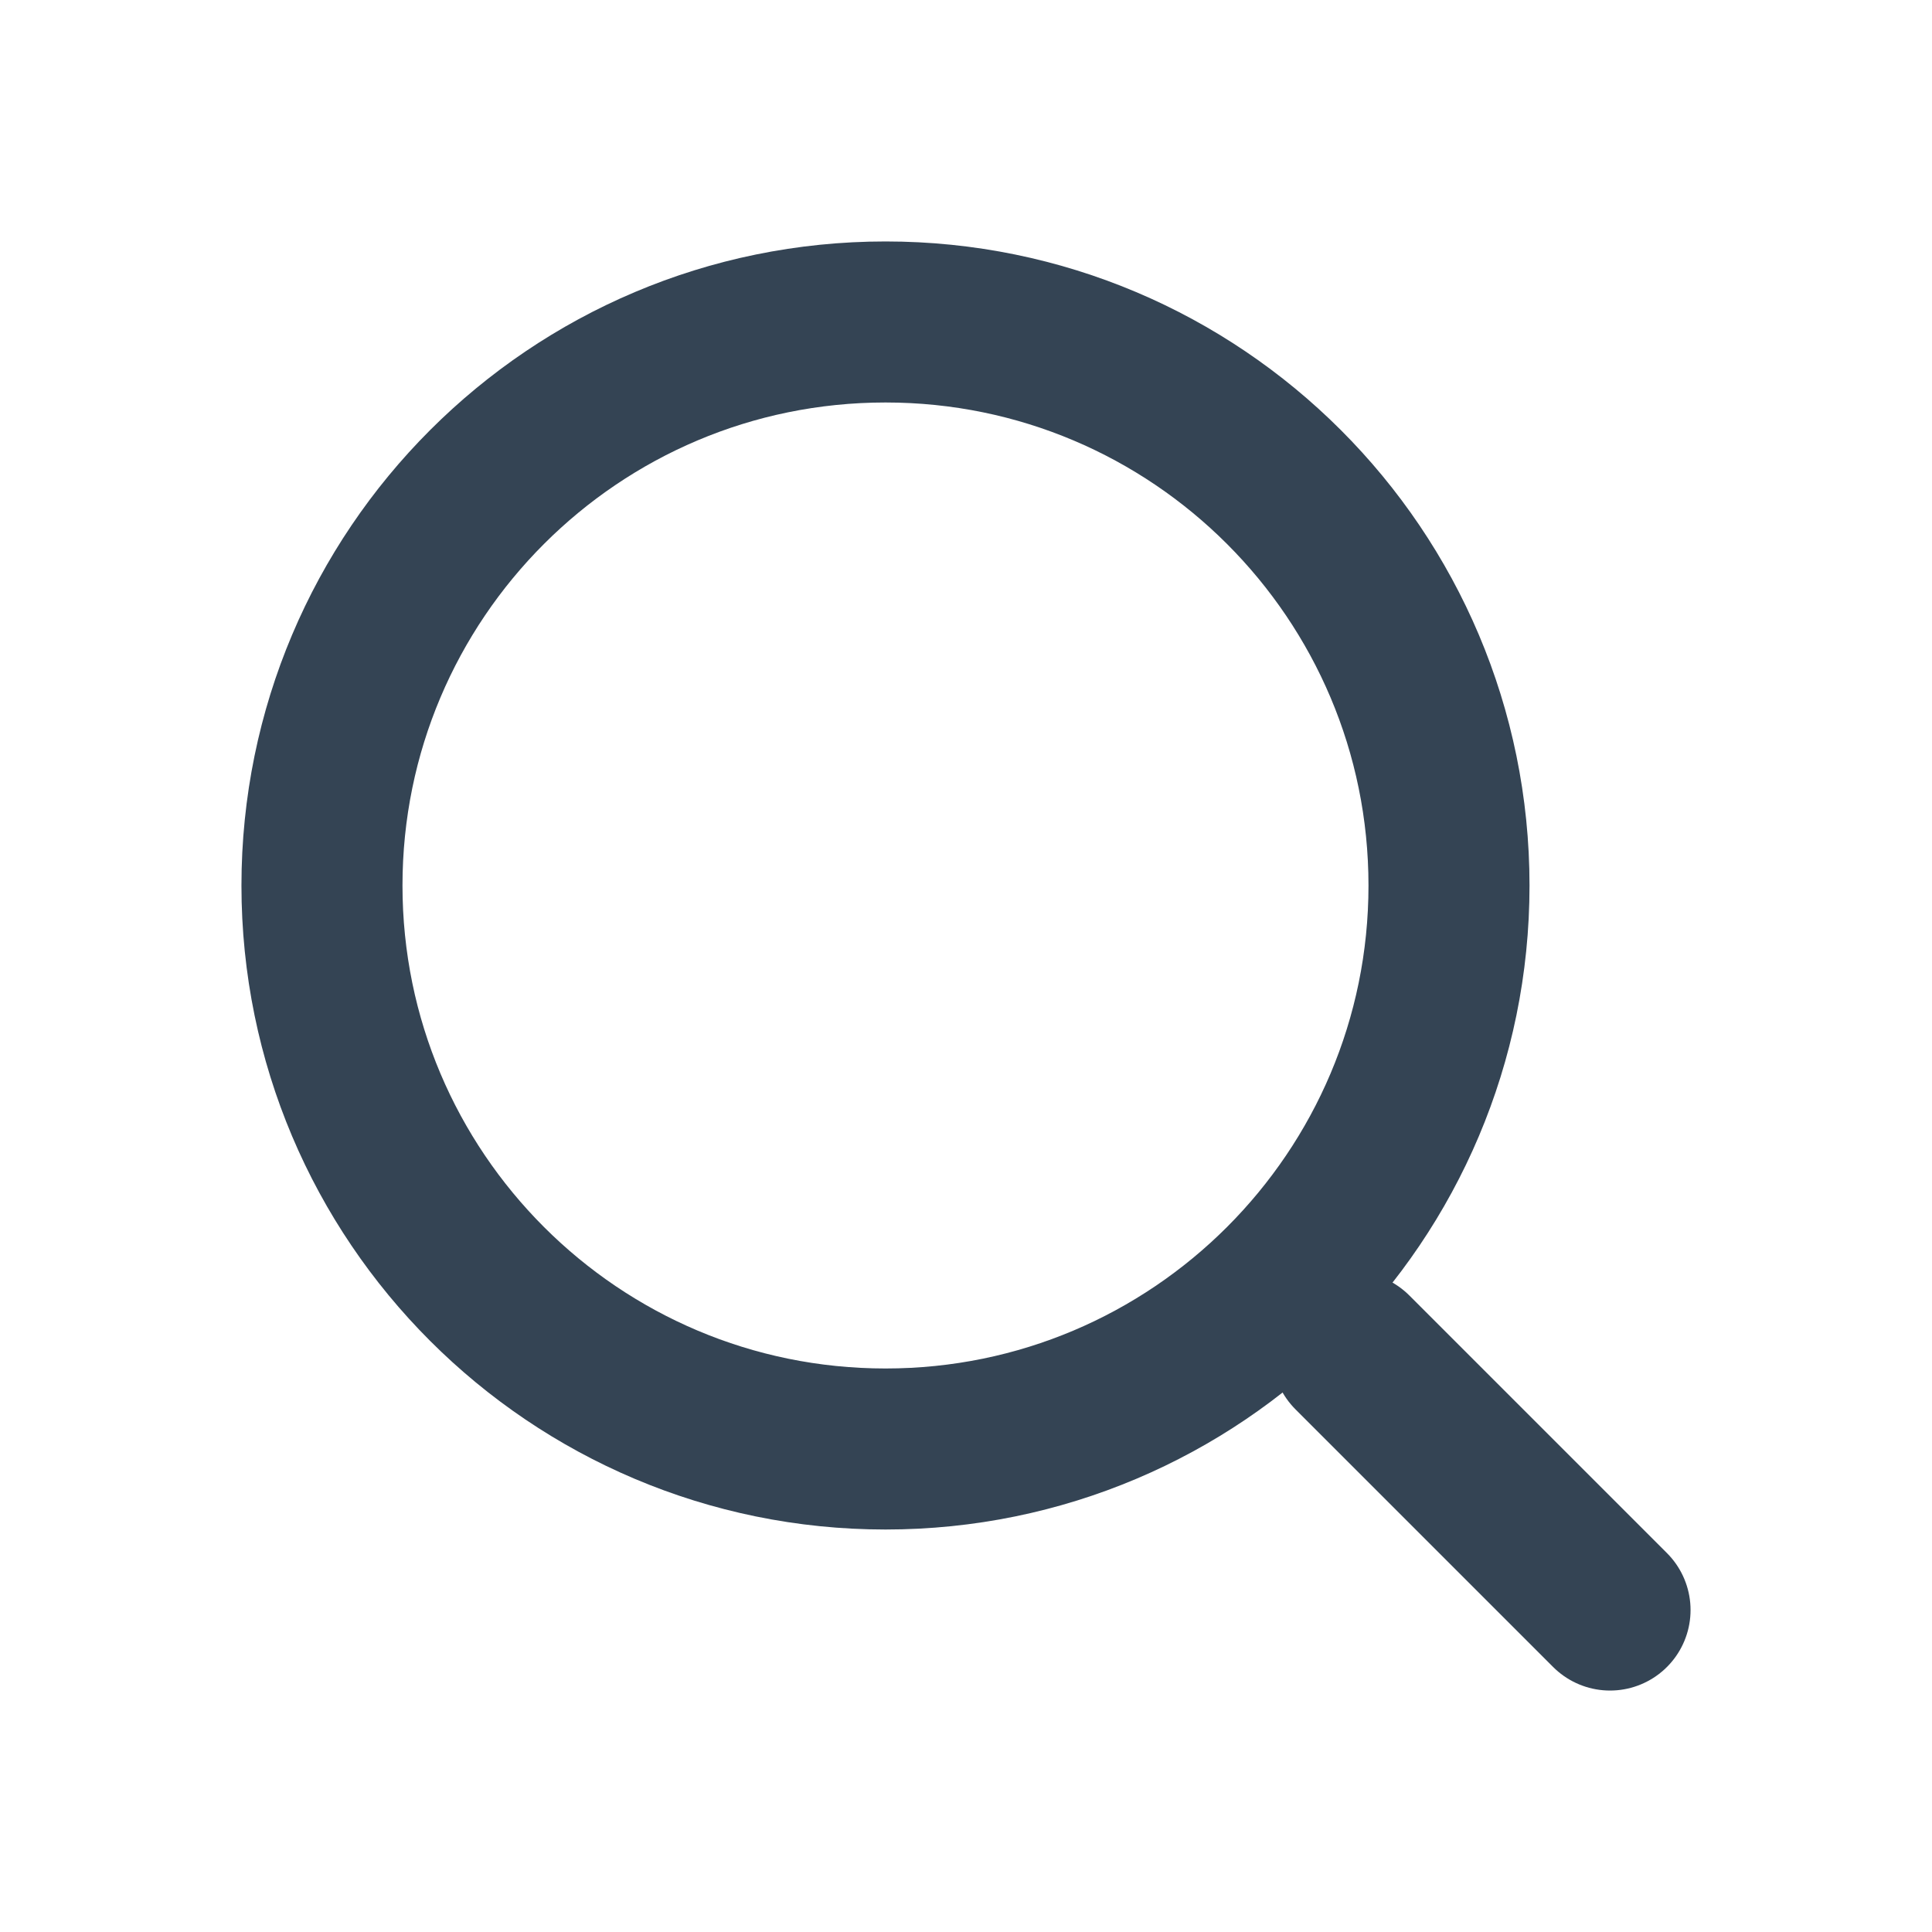
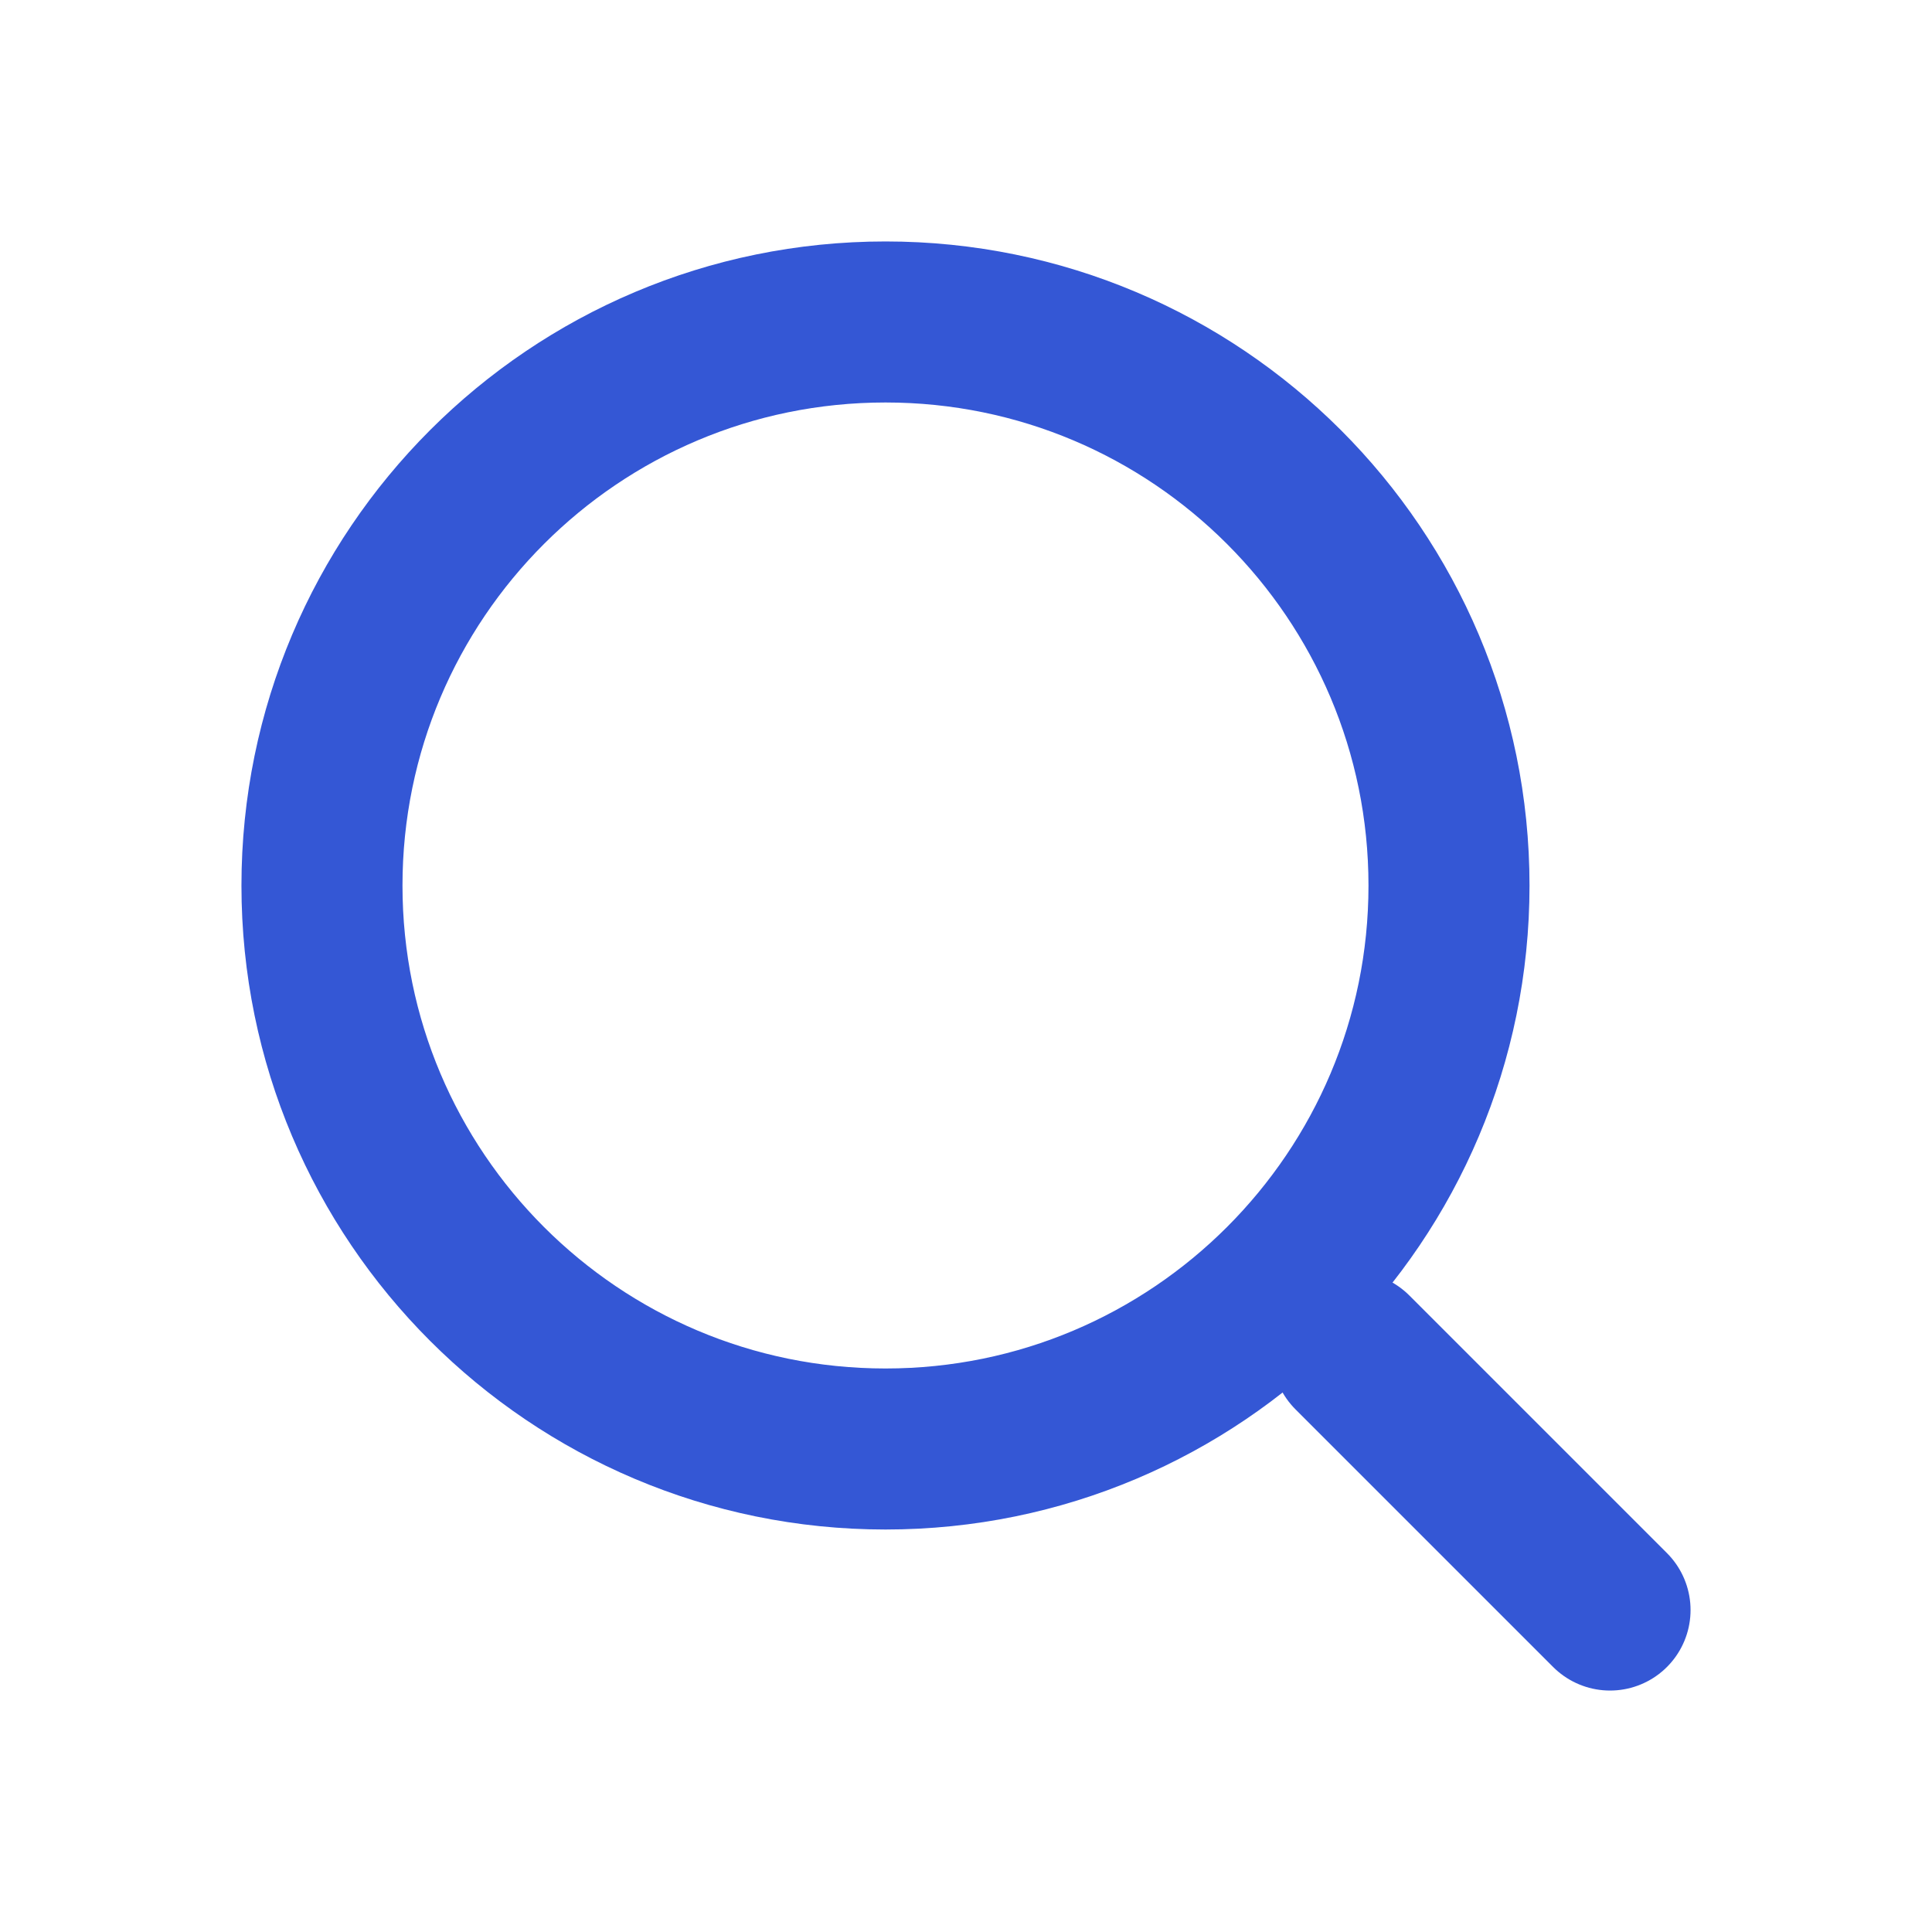
<svg xmlns="http://www.w3.org/2000/svg" preserveAspectRatio="none" overflow="visible" style="display: block;" width="20" height="20" viewBox="0 0 20 20" fill="none">
  <g id="Frame">
-     <path id="Vector" d="M9.167 15C12.388 15 15 12.388 15 9.167C15 5.945 12.388 3.333 9.167 3.333C5.945 3.333 3.333 5.945 3.333 9.167C3.333 12.388 5.945 15 9.167 15Z" stroke="#344454" stroke-width="1.667" stroke-linecap="round" stroke-linejoin="round" />
-     <path id="Vector_2" d="M16.667 16.667L14 14" stroke="#344454" stroke-width="1.667" stroke-linecap="round" stroke-linejoin="round" />
+     <path id="Vector" d="M9.167 15C12.388 15 15 12.388 15 9.167C15 5.945 12.388 3.333 9.167 3.333C5.945 3.333 3.333 5.945 3.333 9.167C3.333 12.388 5.945 15 9.167 15Z" stroke="#3457D5" stroke-width="1.667" stroke-linecap="round" stroke-linejoin="round" />
+     <path id="Vector_2" d="M16.667 16.667L14 14" stroke="#3457D5" stroke-width="1.667" stroke-linecap="round" stroke-linejoin="round" />
  </g>
</svg>
